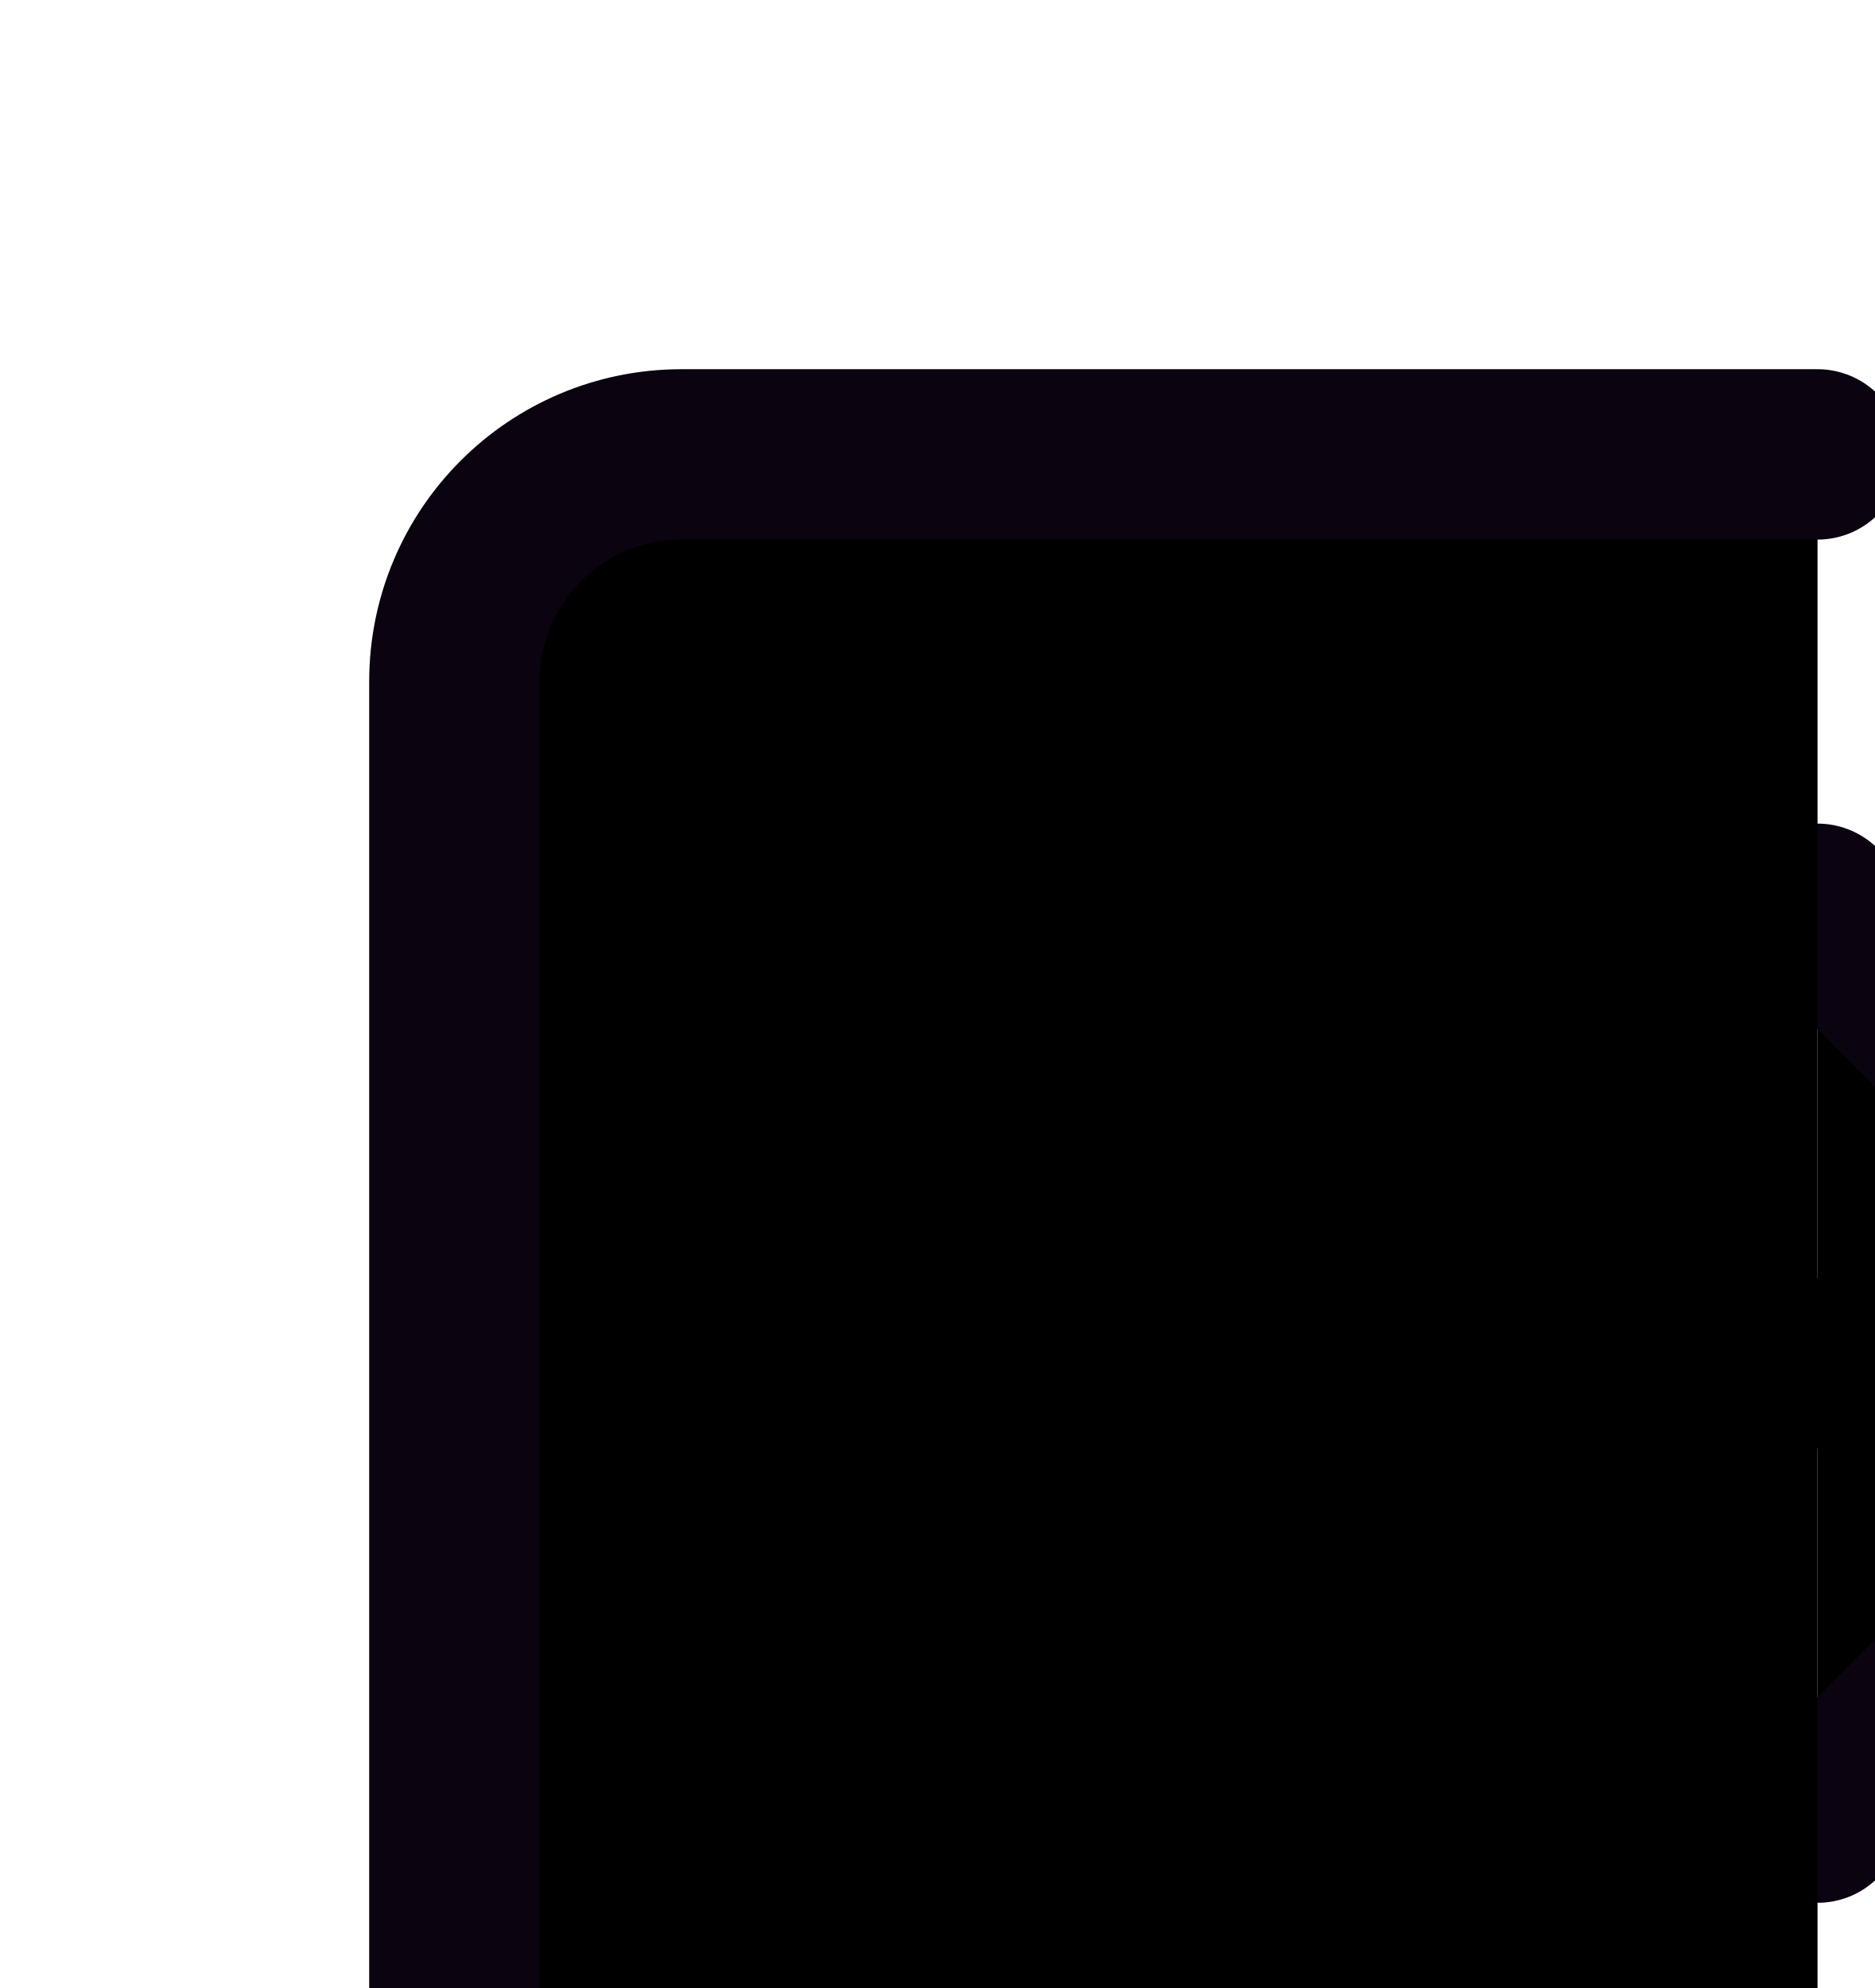
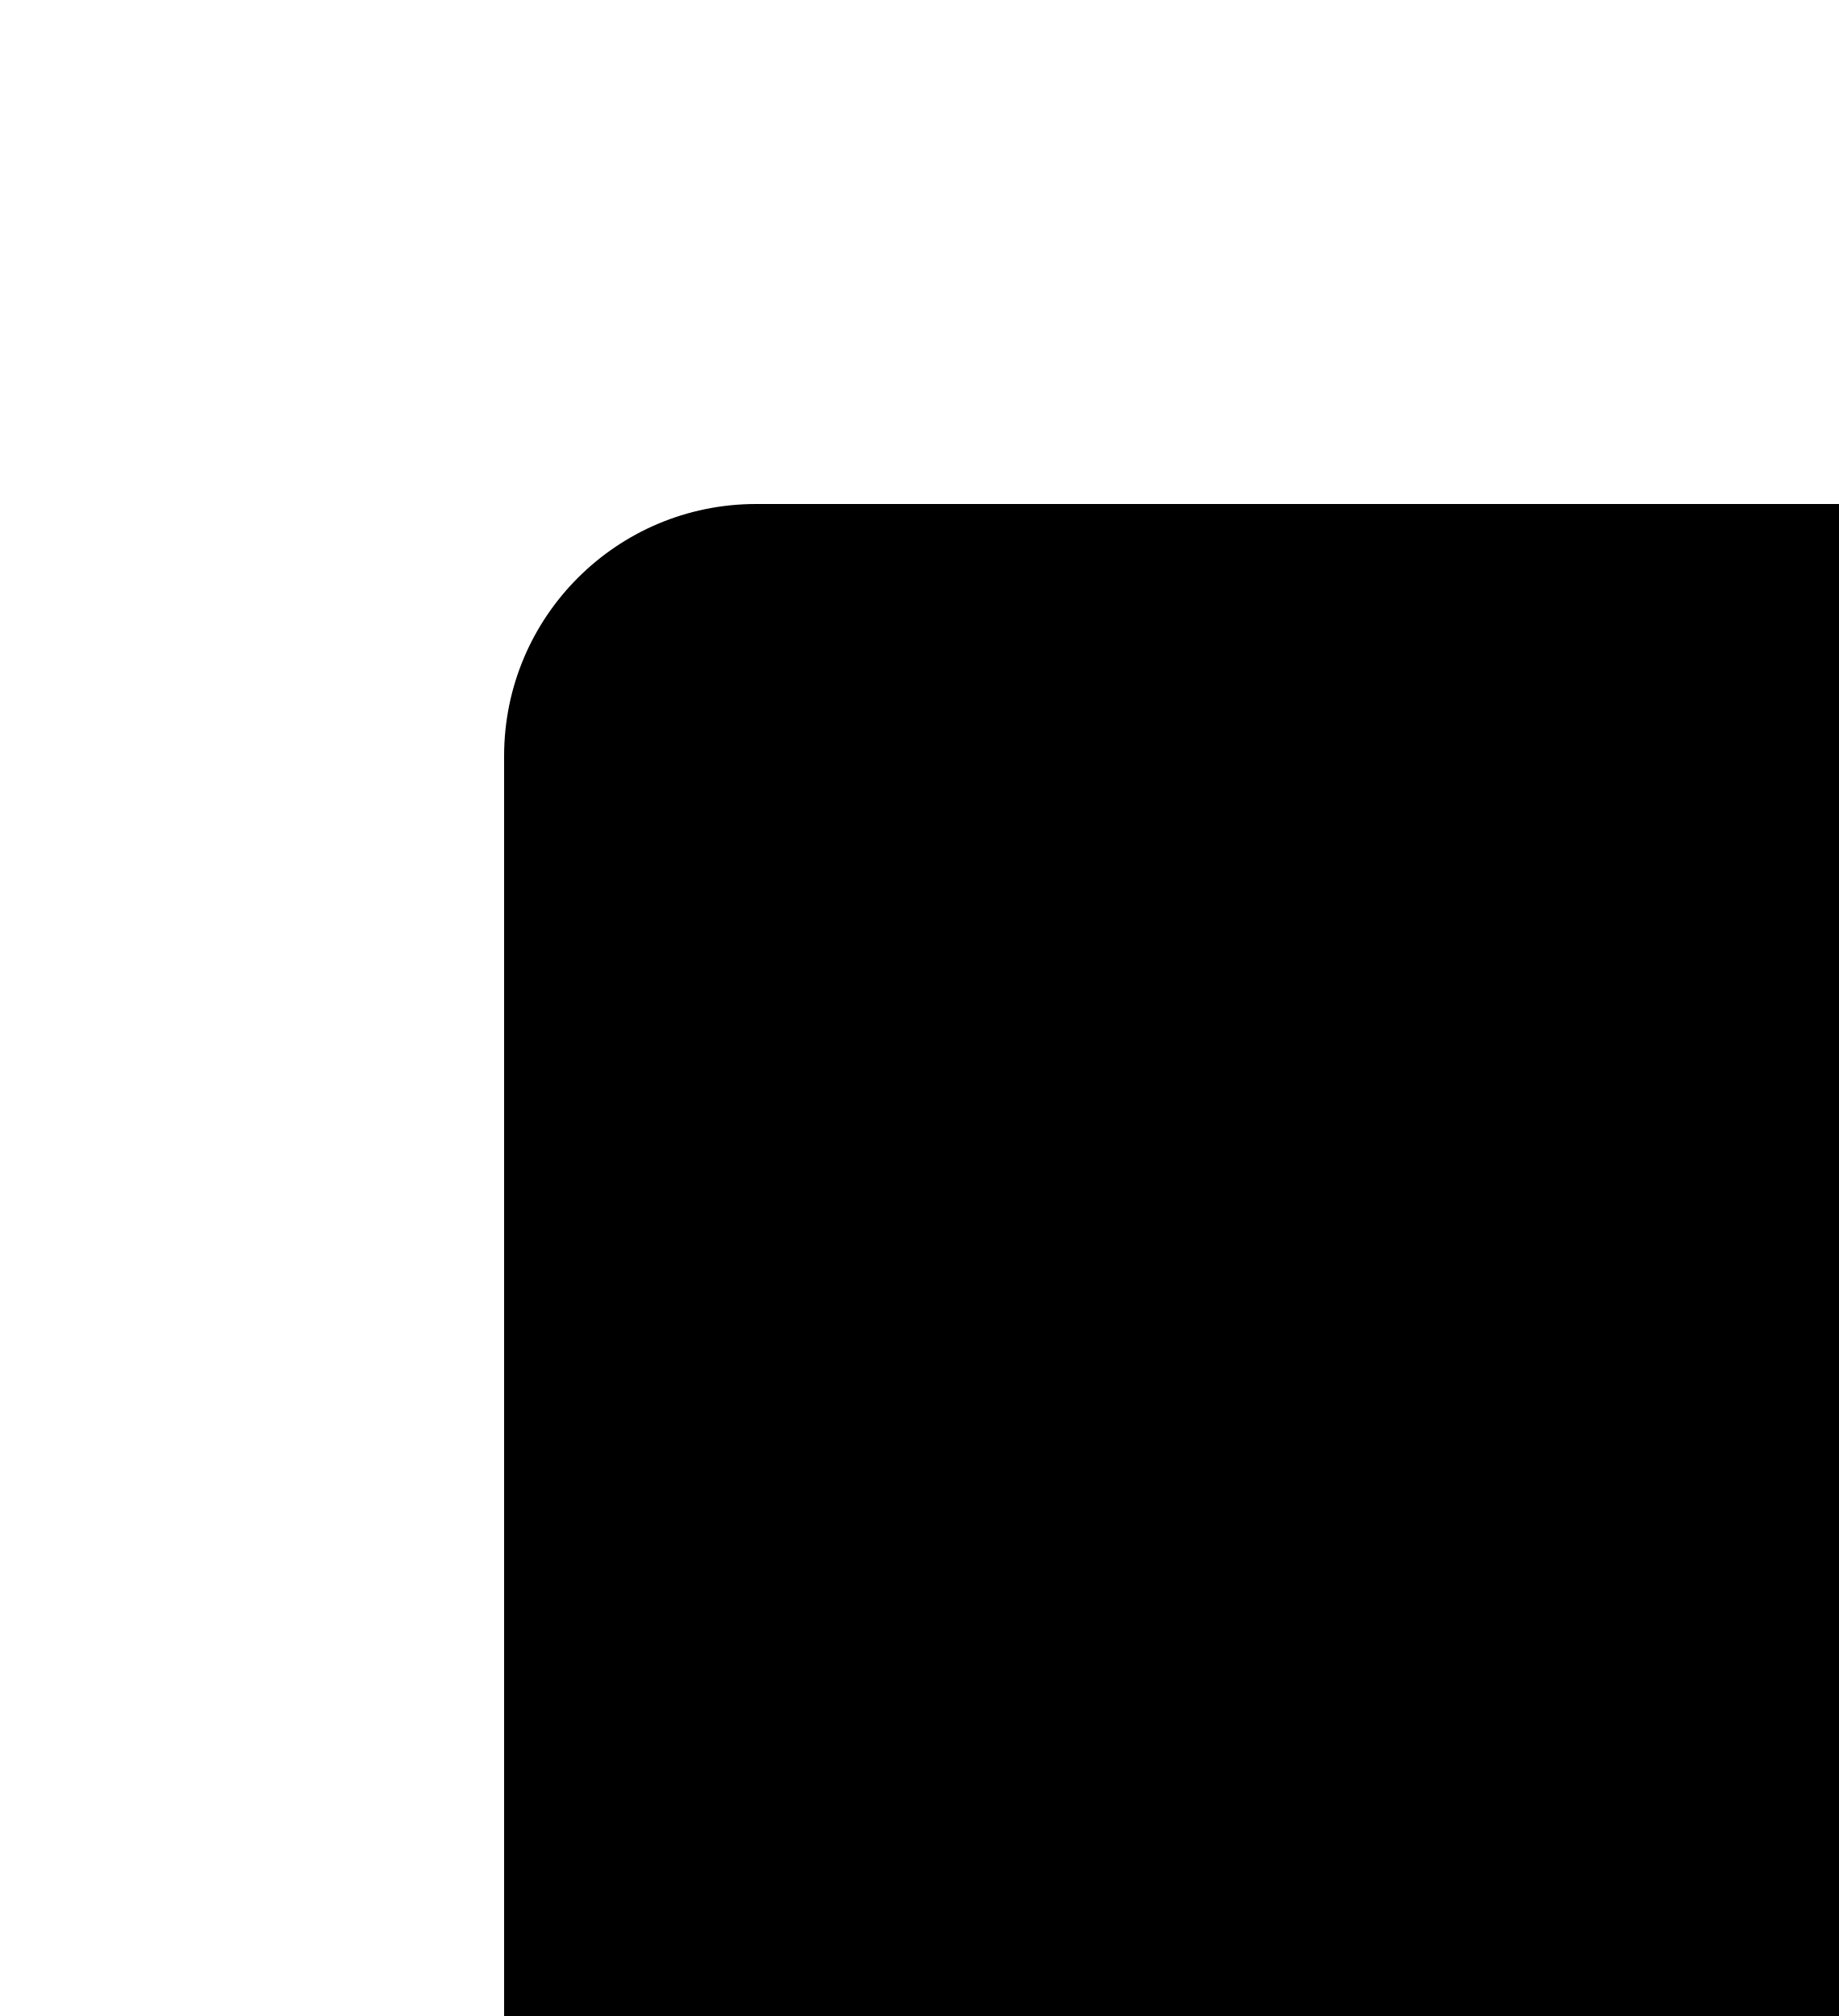
- <svg xmlns="http://www.w3.org/2000/svg" stroke="#0C0310">
-   <line x1="9" y1="12" x2="19" y2="12" id="Path" stroke-width="1.5" stroke-linecap="round" />
-   <path d="M16,8 L18.586,10.586 C19.367,11.367 19.367,12.633 18.586,13.414 L16,16" id="Path" stroke-width="1.5" stroke-linecap="round" />
-   <path d="M16,4 L6,4 C4.895,4 4,4.895 4,6 L4,18 C4,19.105 4.895,20 6,20 L16,20" id="Path" stroke-width="1.5" stroke-linecap="round" />
+ <svg xmlns="http://www.w3.org/2000/svg">
+   <line x1="9" y1="12" x2="19" y2="12" id="Path" stroke-width="1" stroke-linecap="round" />
+   <path d="M16,8 L18.586,10.586 C19.367,11.367 19.367,12.633 18.586,13.414 L16,16" id="Path" stroke-width="1" stroke-linecap="round" />
+   <path d="M16,4 L6,4 C4.895,4 4,4.895 4,6 L4,18 C4,19.105 4.895,20 6,20 L16,20" id="Path" stroke-width="1" stroke-linecap="round" />
</svg>
